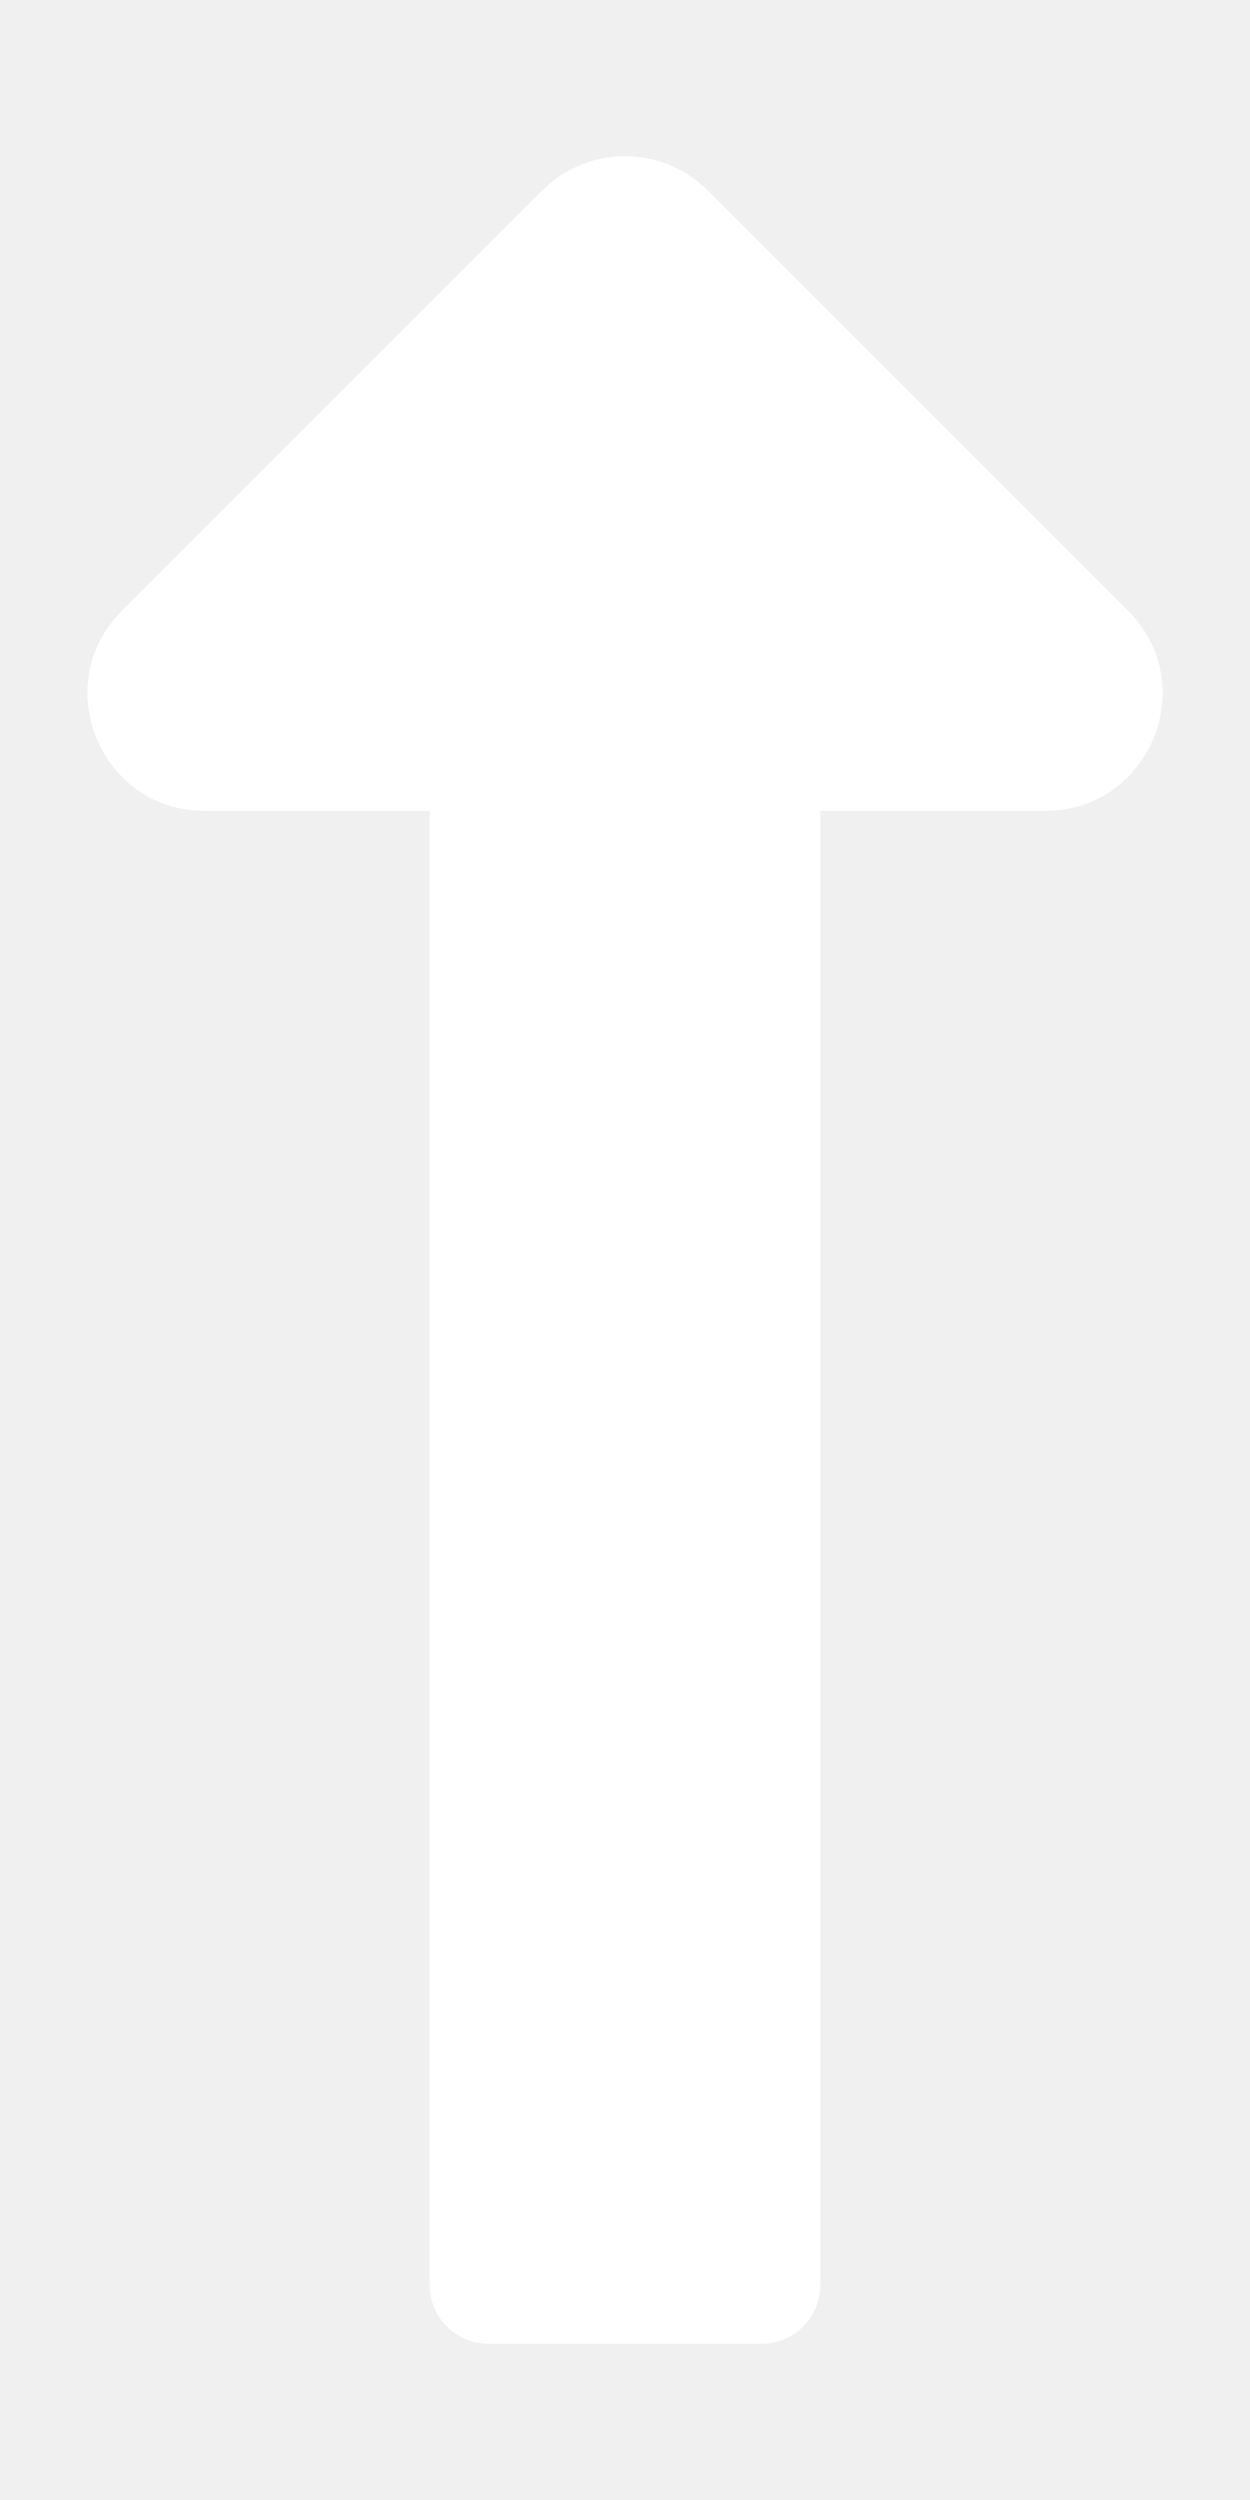
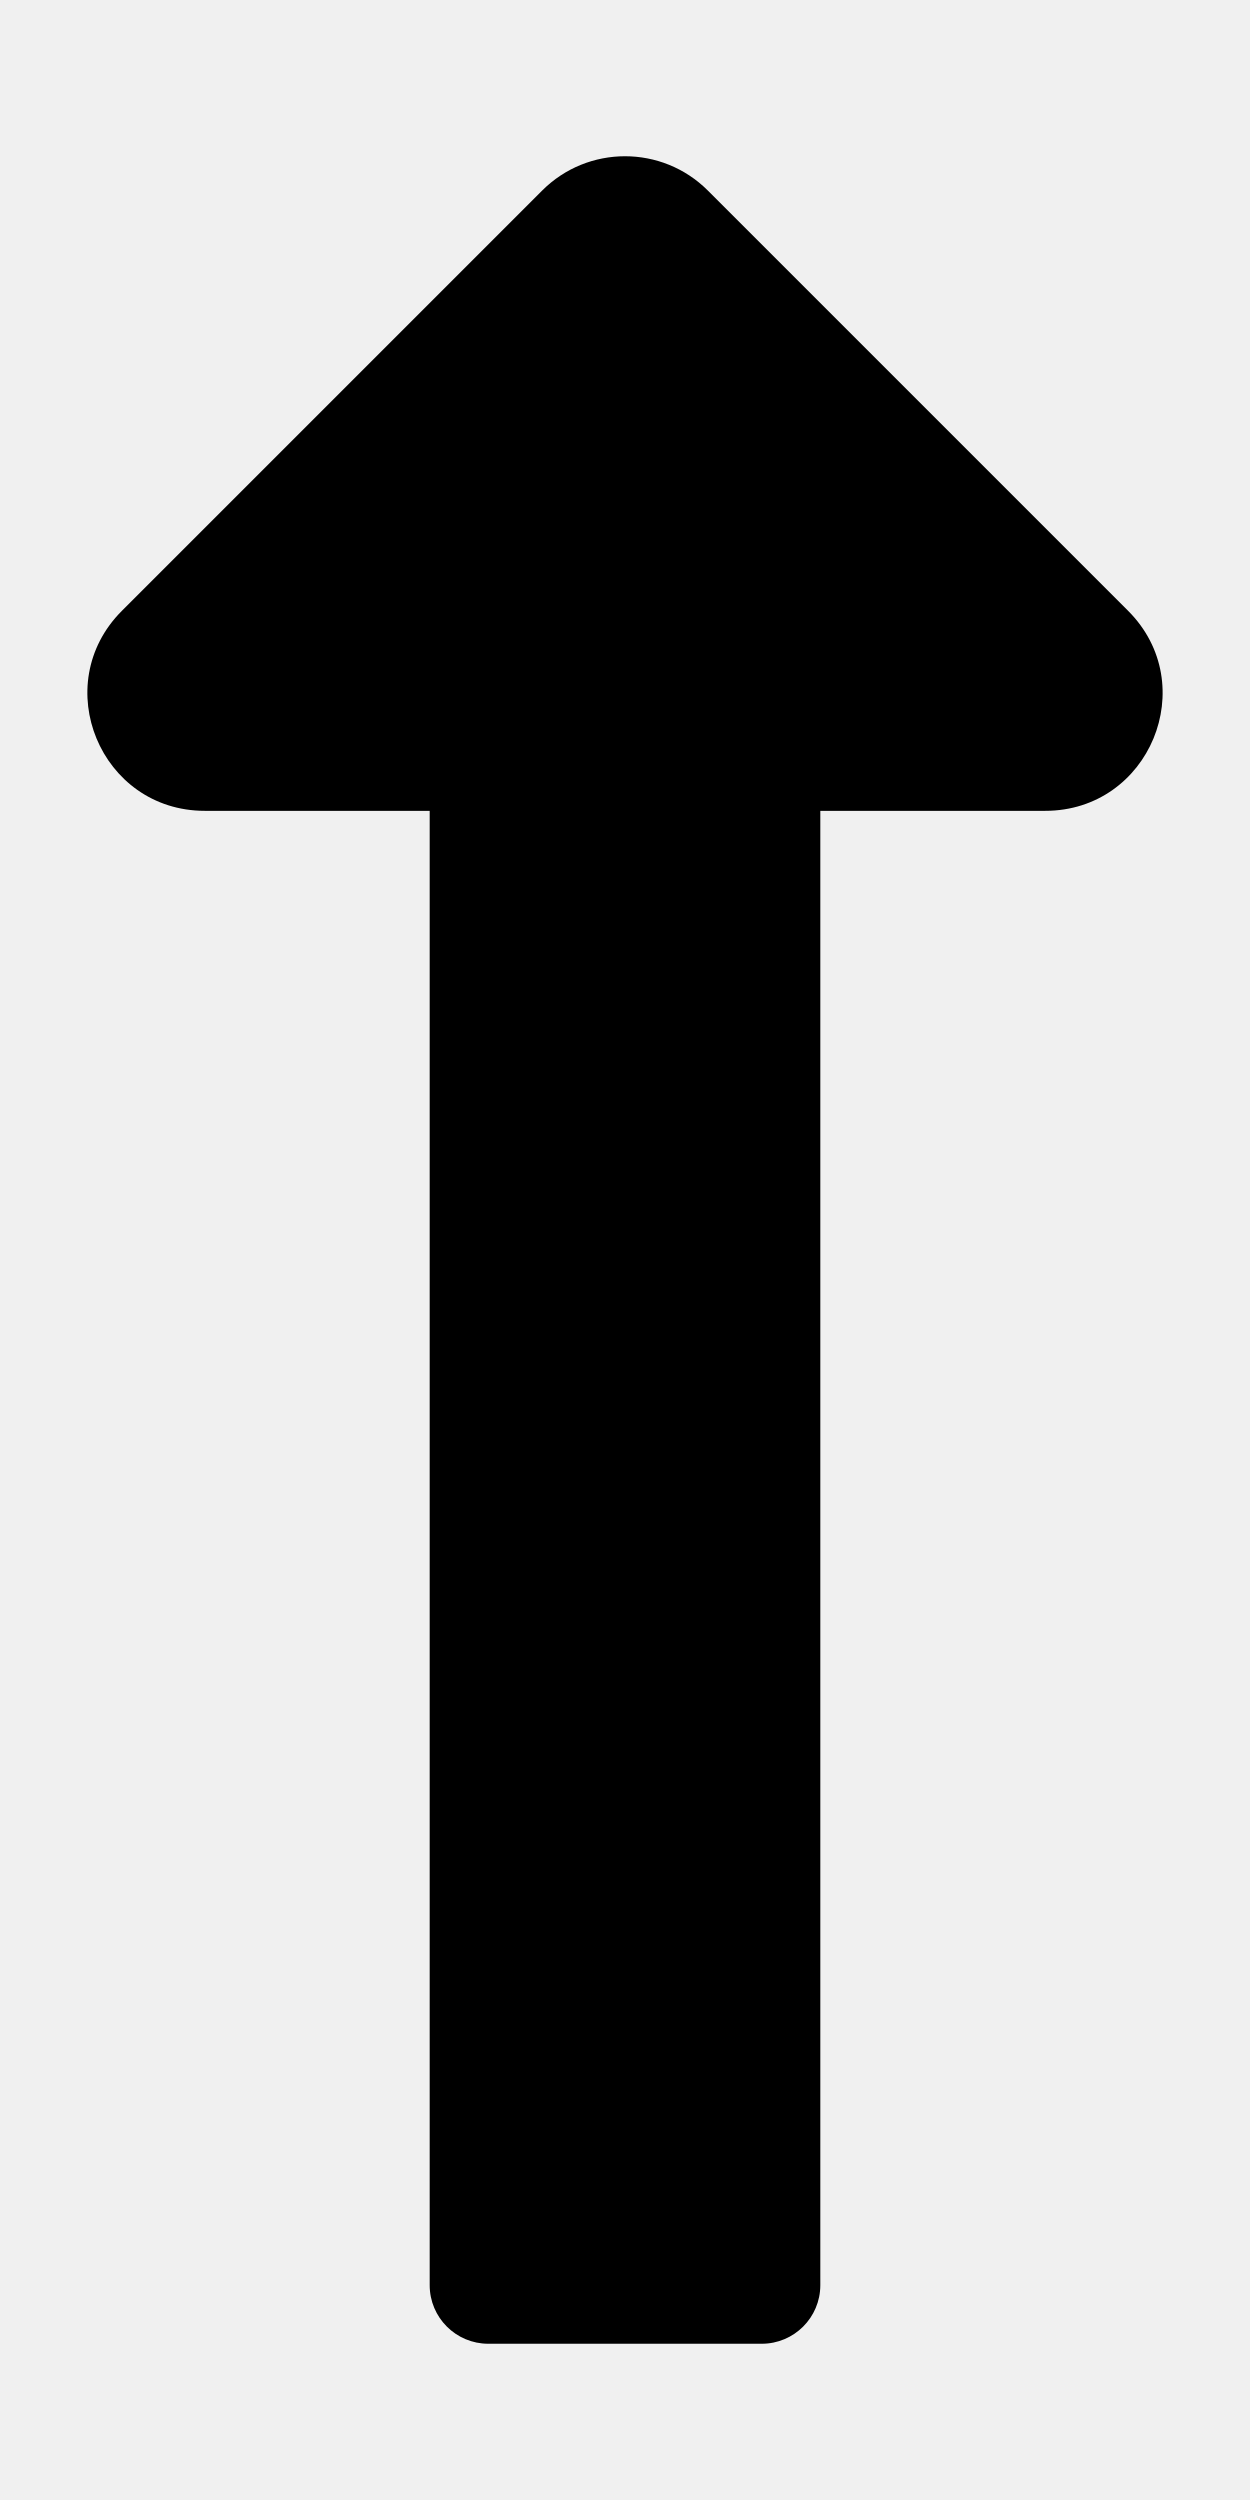
- <svg xmlns="http://www.w3.org/2000/svg" viewBox="0 0 256 512" fill="#fff">
+ <svg xmlns="http://www.w3.org/2000/svg" viewBox="0 0 256 512">
  <path d="M88 166.059V468c0 6.627 5.373 12 12 12h56c6.627 0 12-5.373 12-12V166.059h46.059c21.382 0 32.09-25.851 16.971-40.971l-86.059-86.059c-9.373-9.373-24.569-9.373-33.941 0l-86.059 86.059c-15.119 15.119-4.411 40.971 16.971 40.971H88z" />
</svg>
